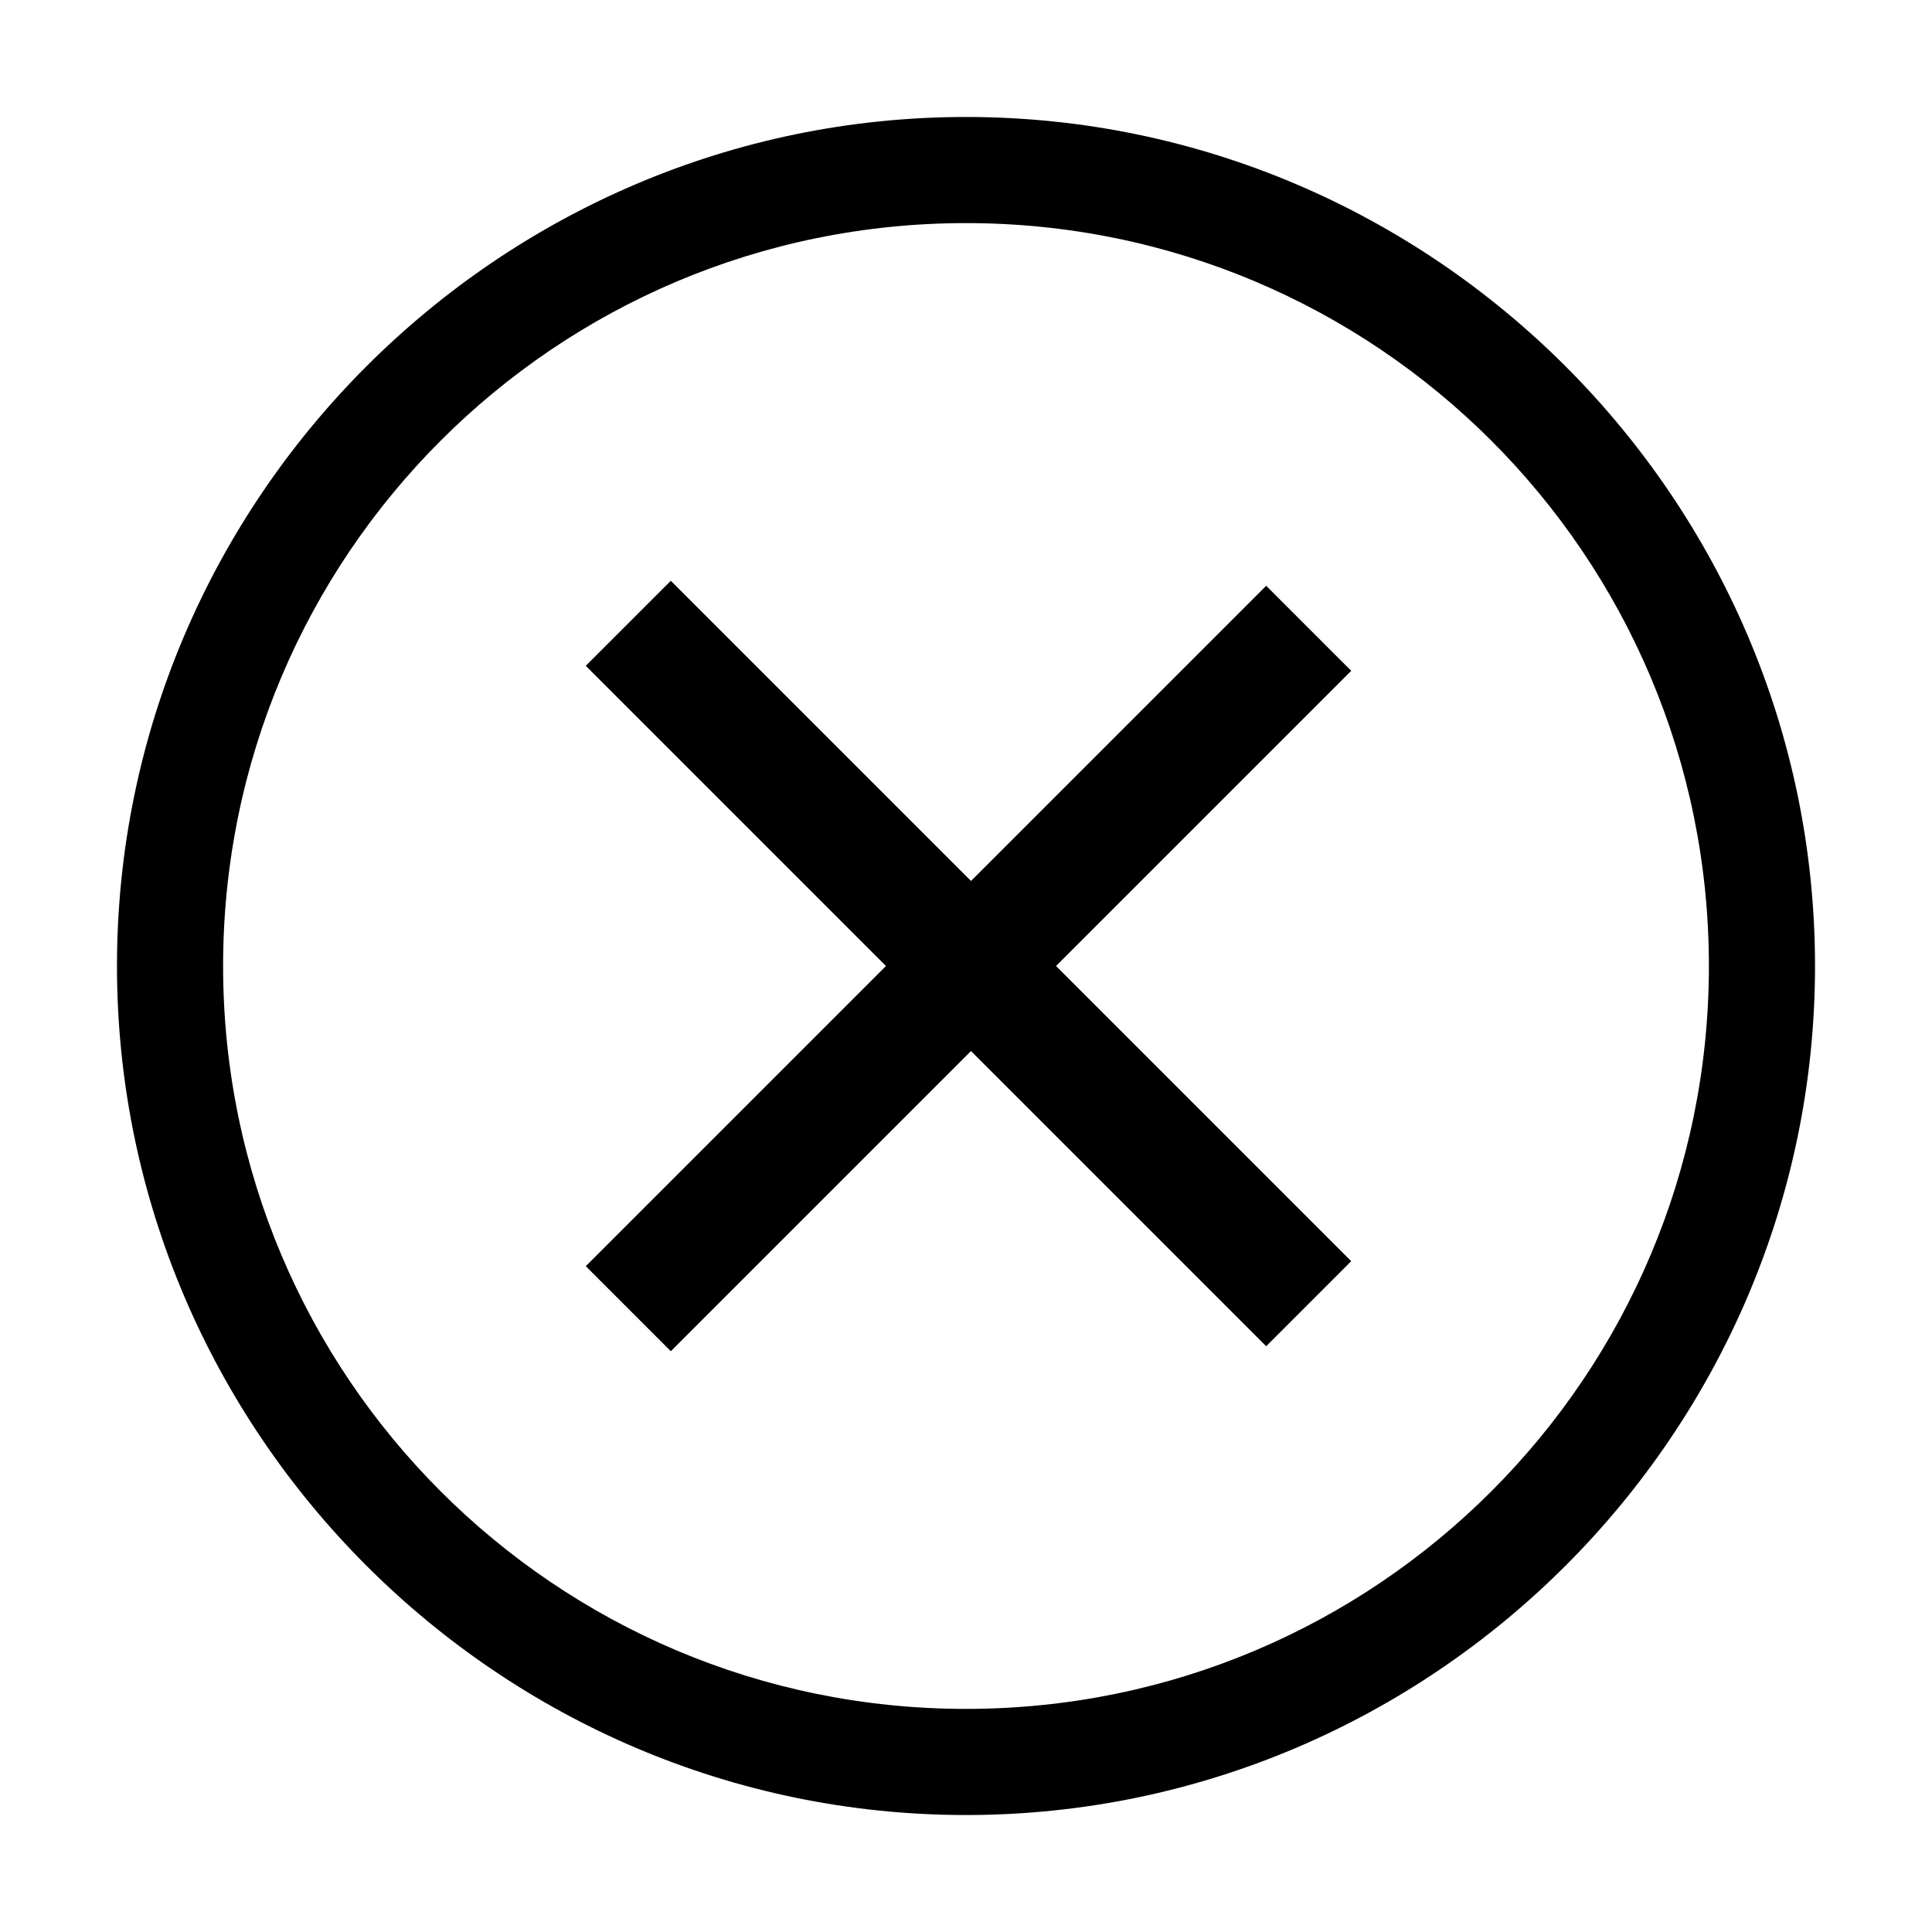
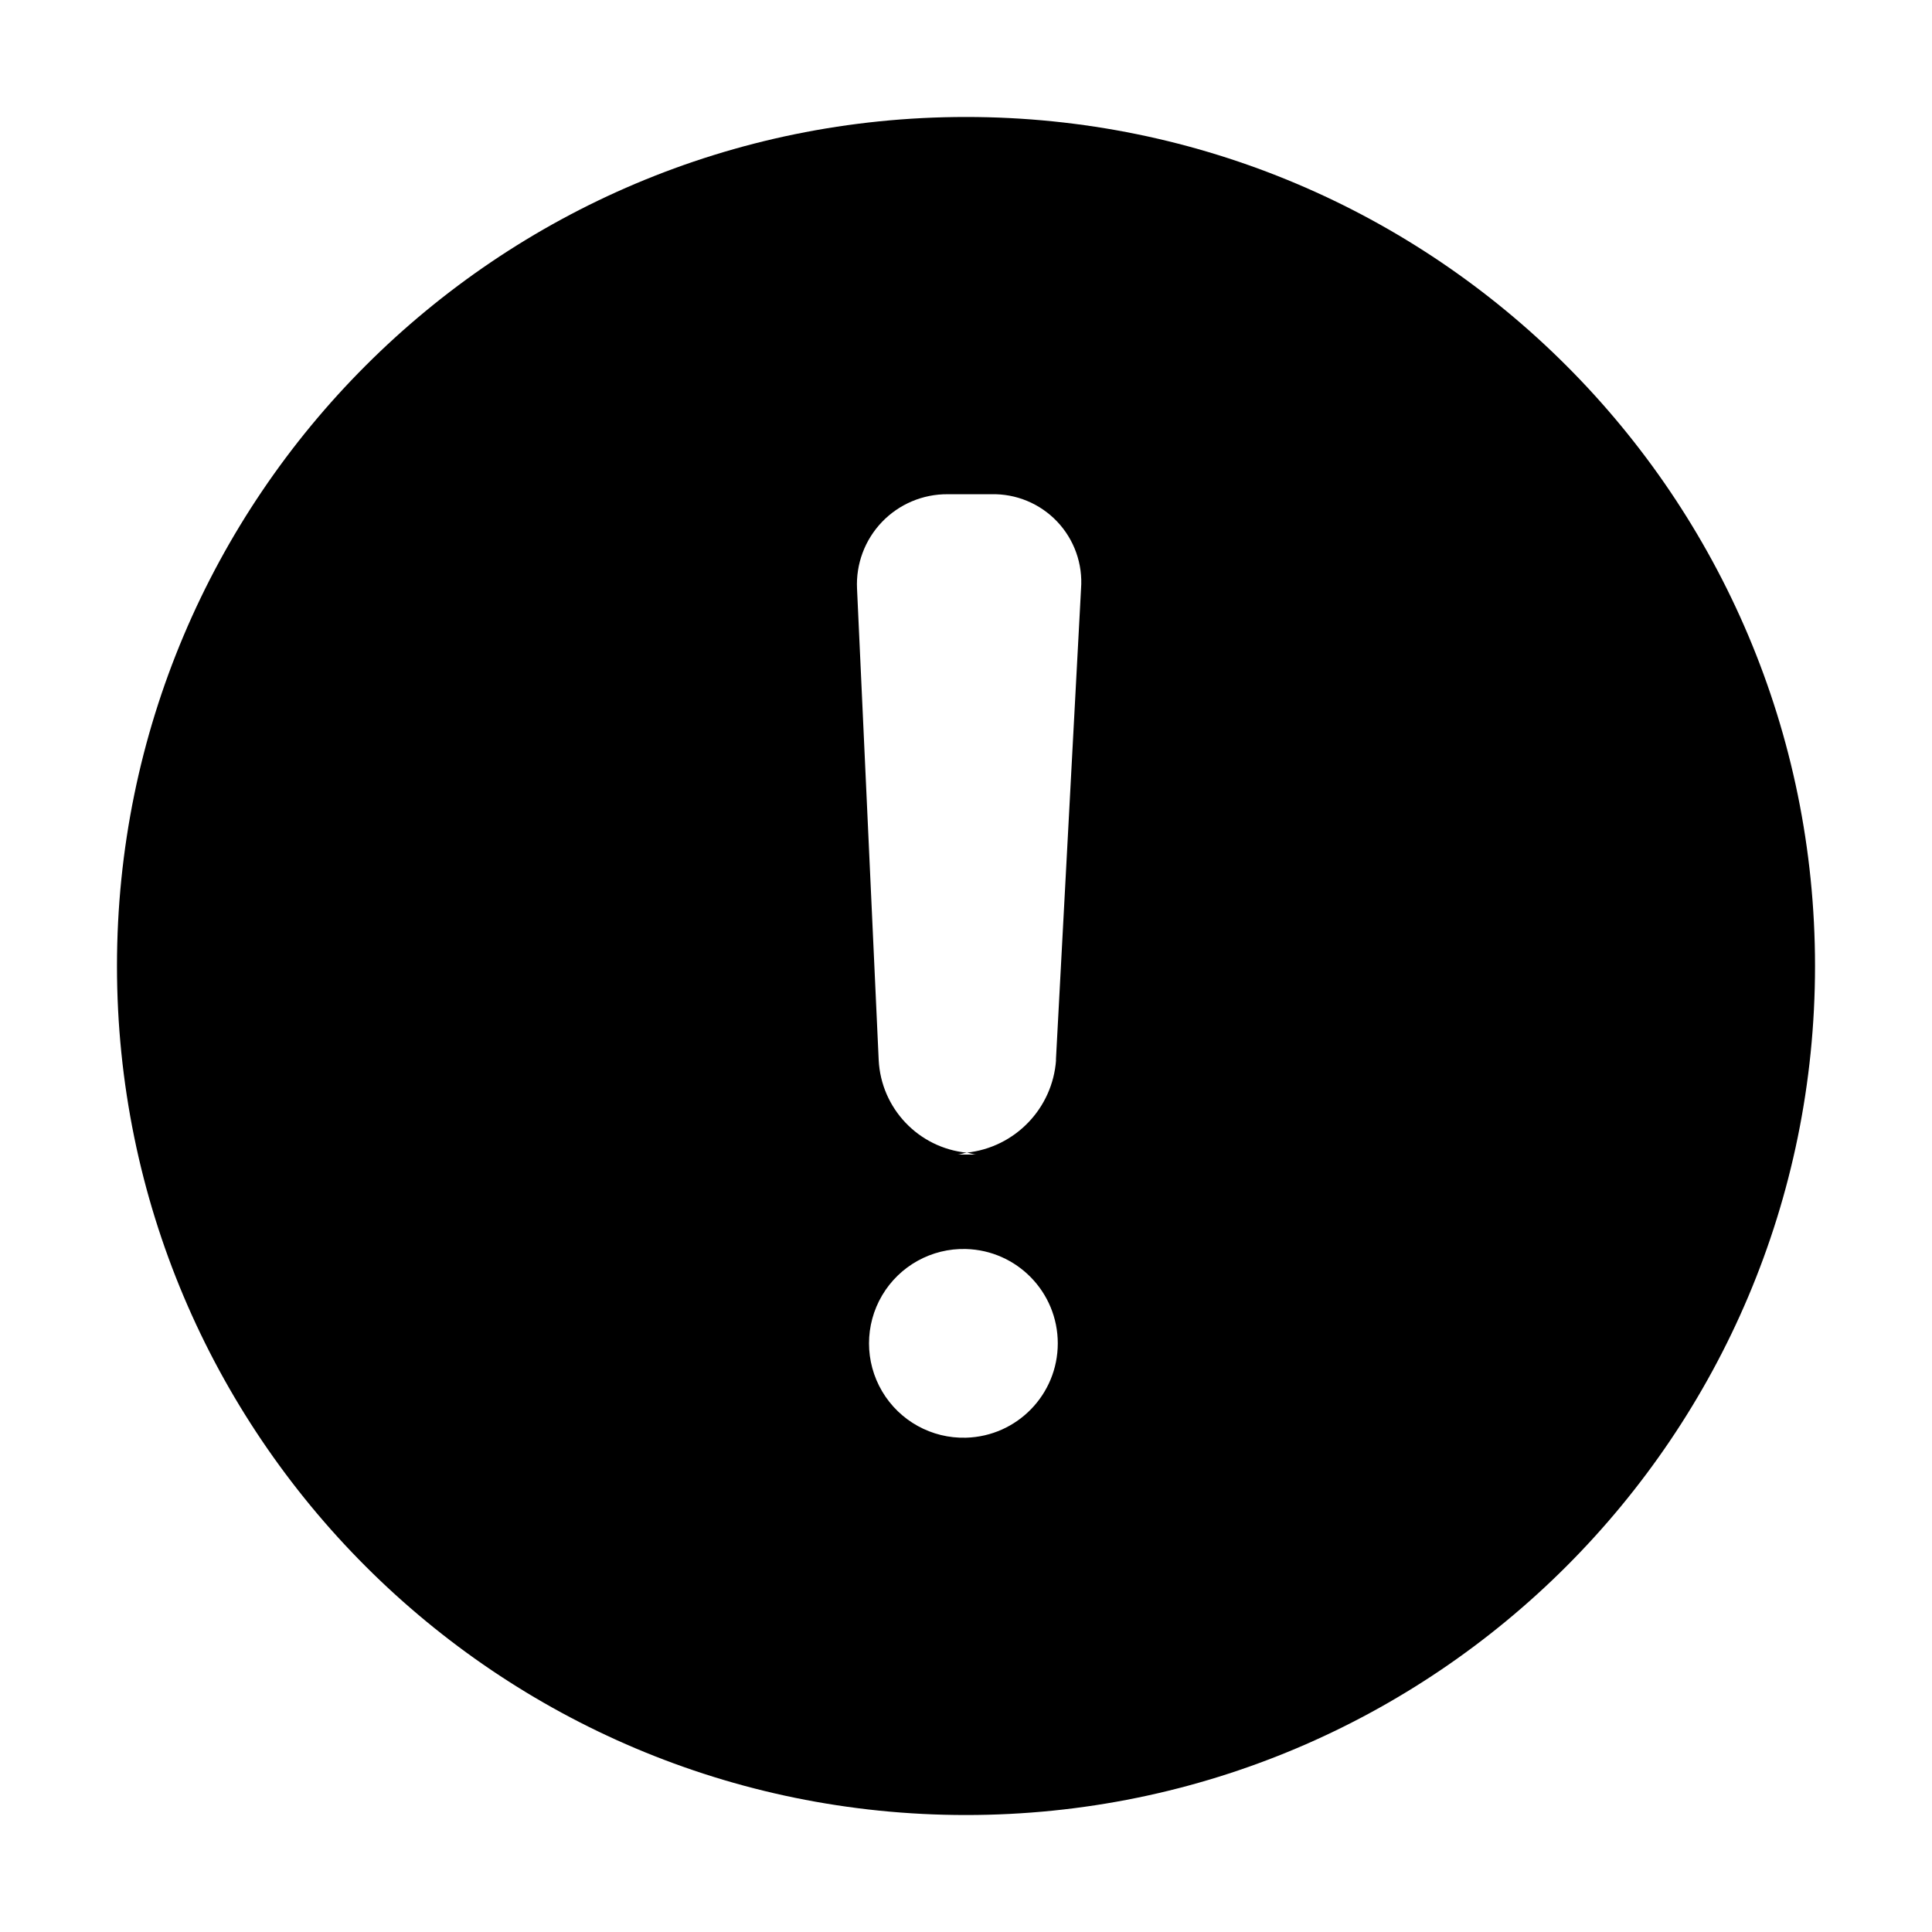
- <svg xmlns="http://www.w3.org/2000/svg" t="1668593276490" class="icon" viewBox="0 0 1024 1024" version="1.1" p-id="992" width="64" height="64">
-   <path d="M433.25 722L433.25 722 433.25 722zM512 62C264.5 62 62 264.5 62 512s202.5 450 450 450 450-202.5 450-450S759.5 62 512 62zM512 905.75C294.5 905.75 118.25 729.5 118.25 512S294.5 118.25 512 118.25 905.75 294.5 905.75 512 729.5 905.75 512 905.75zM671.097 310.469l45.078 45.078-360.621 360.621-45.078-45.078 360.621-360.621ZM310.469 352.902l45.078-45.078 360.621 360.621-45.078 45.078-360.621-360.621Z" p-id="993" />
+ <svg xmlns="http://www.w3.org/2000/svg" t="1668666629422" class="icon" viewBox="0 0 1024 1024" version="1.1" p-id="1308" width="64" height="64">
+   <path d="M512 62C263.45 62 62 263.45 62 512s201.45 450 450 450 450-201.45 450-450S760.55 62 512 62z m0 700.013A50.025 50.025 0 1 1 511.962 662 50.025 50.025 0 0 1 512 762.013z m47.625-200.213h0.113a53.175 53.175 0 0 1-47.288 49.125c1.8 0.225 3.413 1.012 5.25 1.012h-10.387c1.8 0 3.375-0.862 5.137-0.975a51.937 51.937 0 0 1-46.725-49.125l-11.475-249.75a47.738 47.738 0 0 1 48-50.137h23.1a46.575 46.575 0 0 1 47.625 50.1l-13.313 249.75z" p-id="1309" />
</svg>
